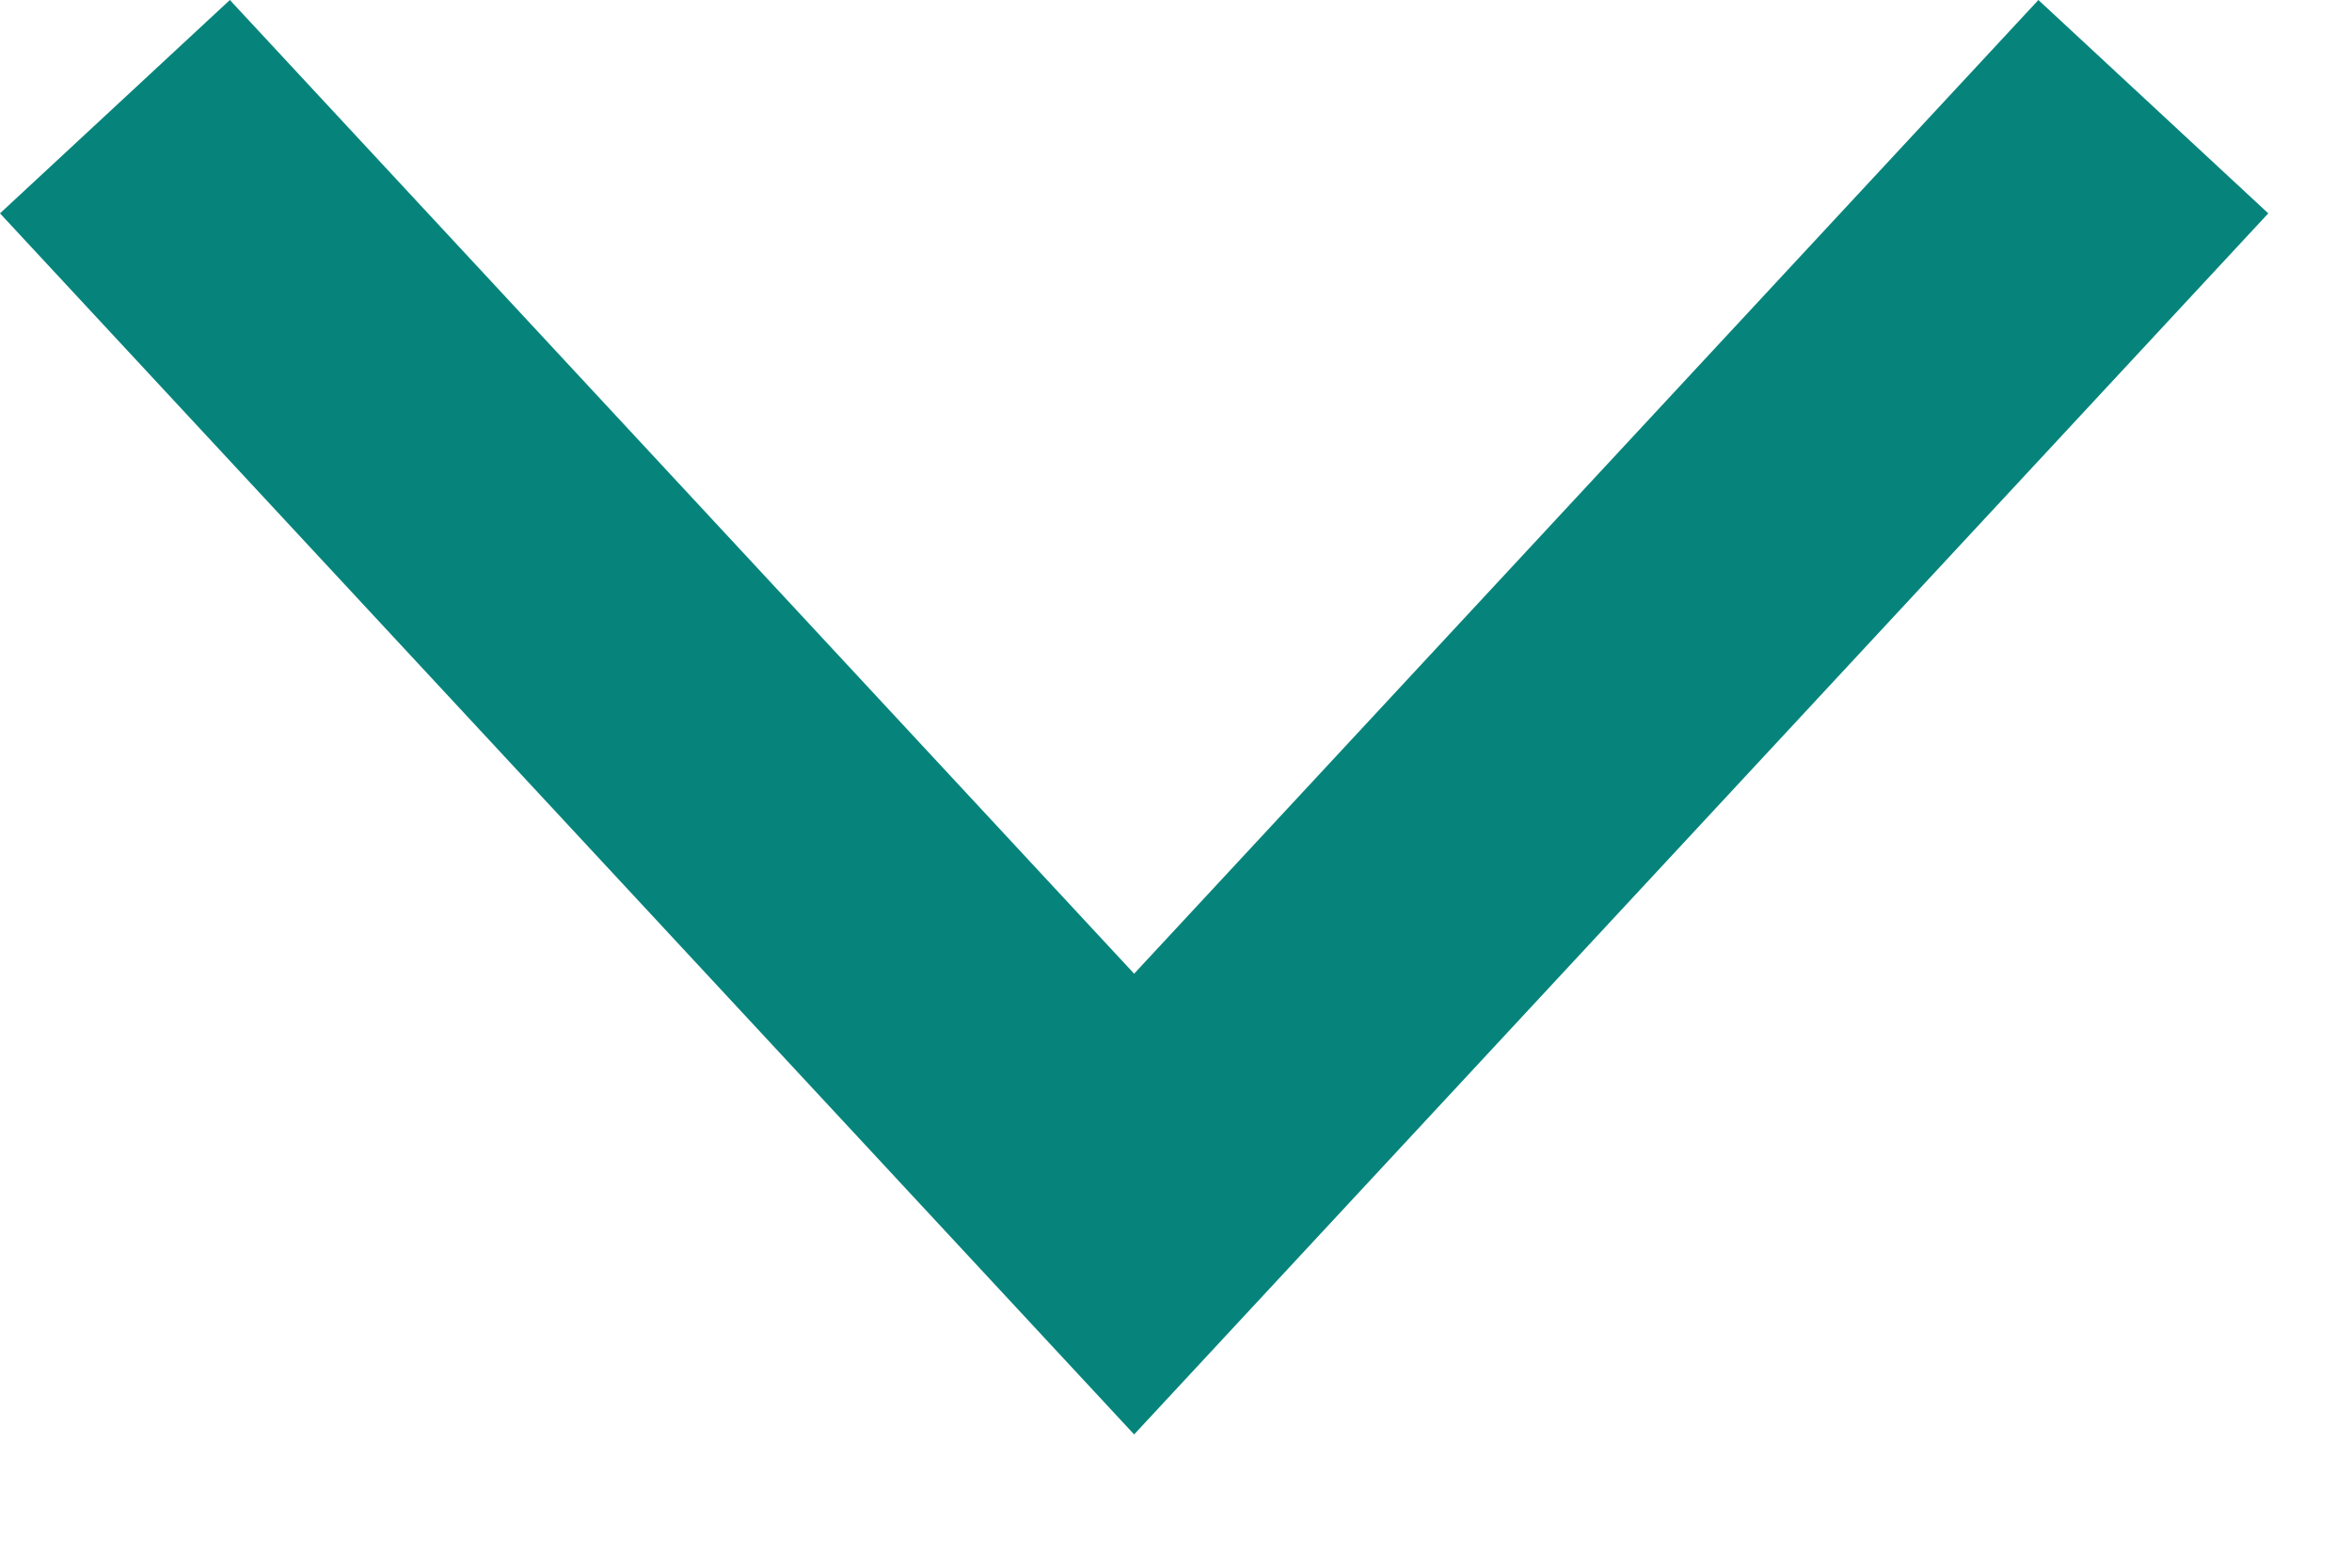
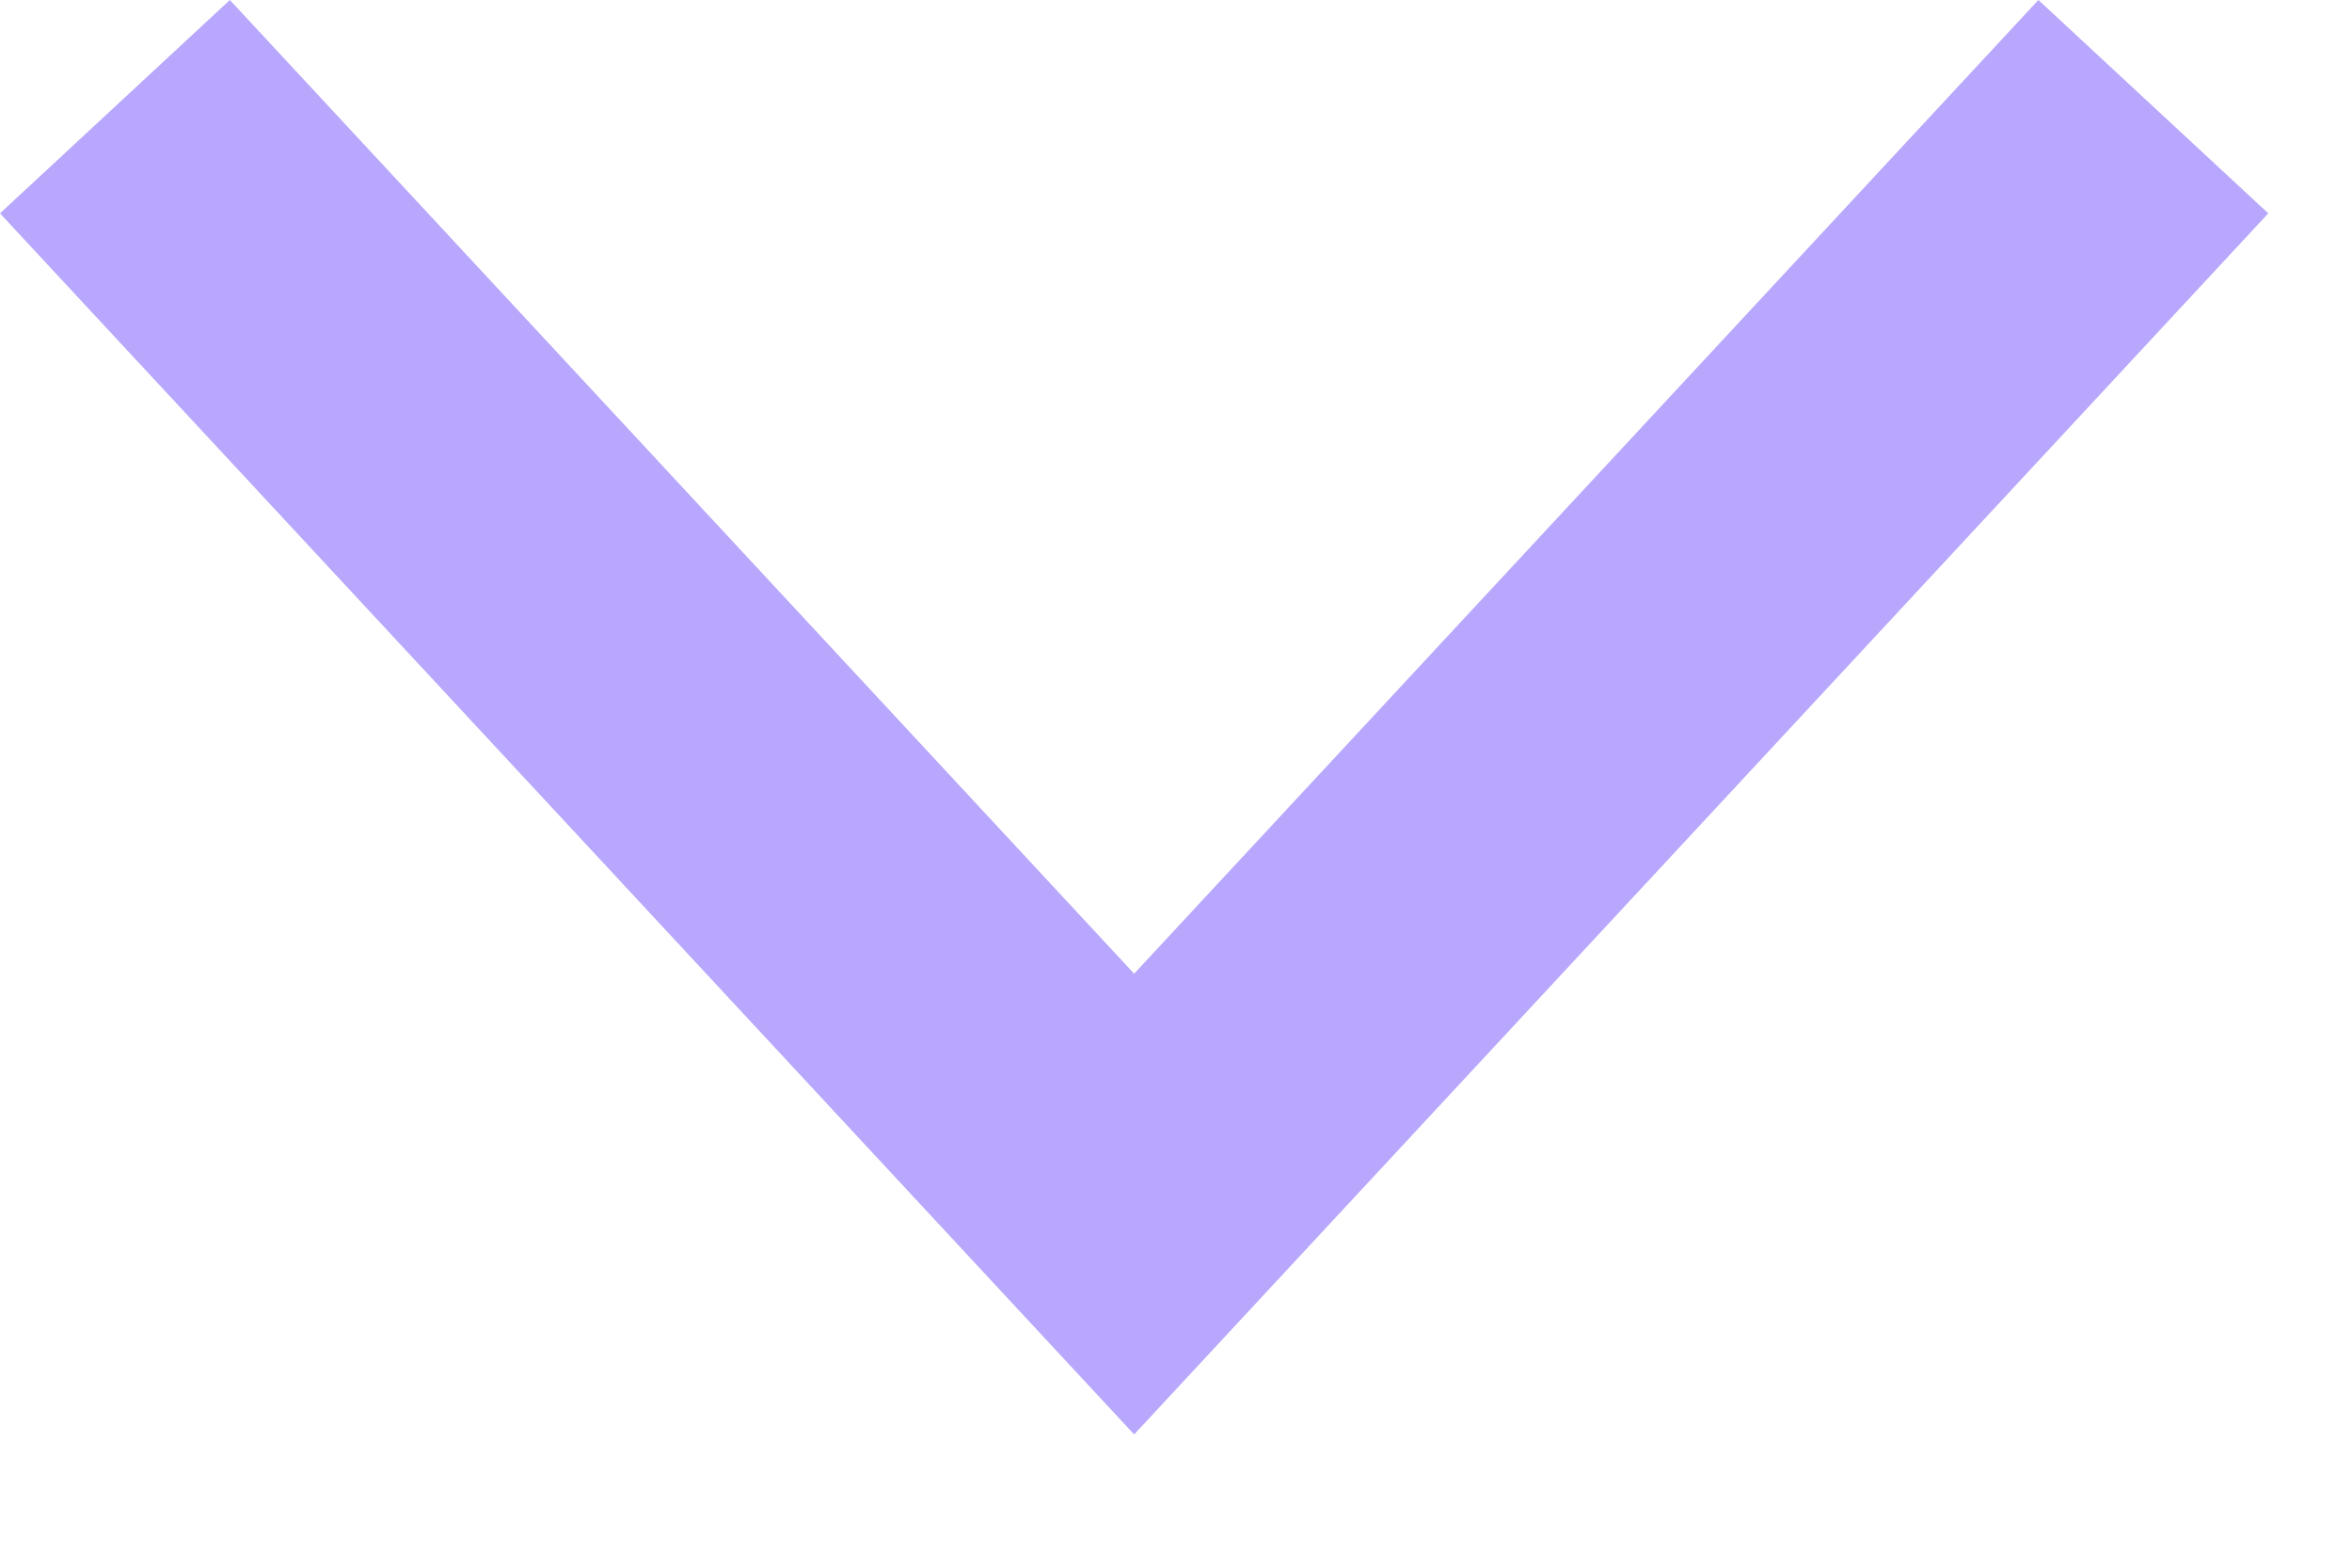
<svg xmlns="http://www.w3.org/2000/svg" width="15" height="10" viewBox="0 0 15 10" fill="none">
-   <path fill-rule="evenodd" clip-rule="evenodd" d="M7.233 6.211L13 -6.40628e-08L14.466 1.361L7.233 9.15L-1.15036e-05 1.361L1.466 -5.68248e-07L7.233 6.211Z" fill="#06847B" />
+   <path fill-rule="evenodd" clip-rule="evenodd" d="M7.233 6.211L13 -6.40628e-08L14.466 1.361L7.233 9.15L-1.15036e-05 1.361L1.466 -5.68248e-07L7.233 6.211Z" fill="#b8a7fd" />
</svg>
